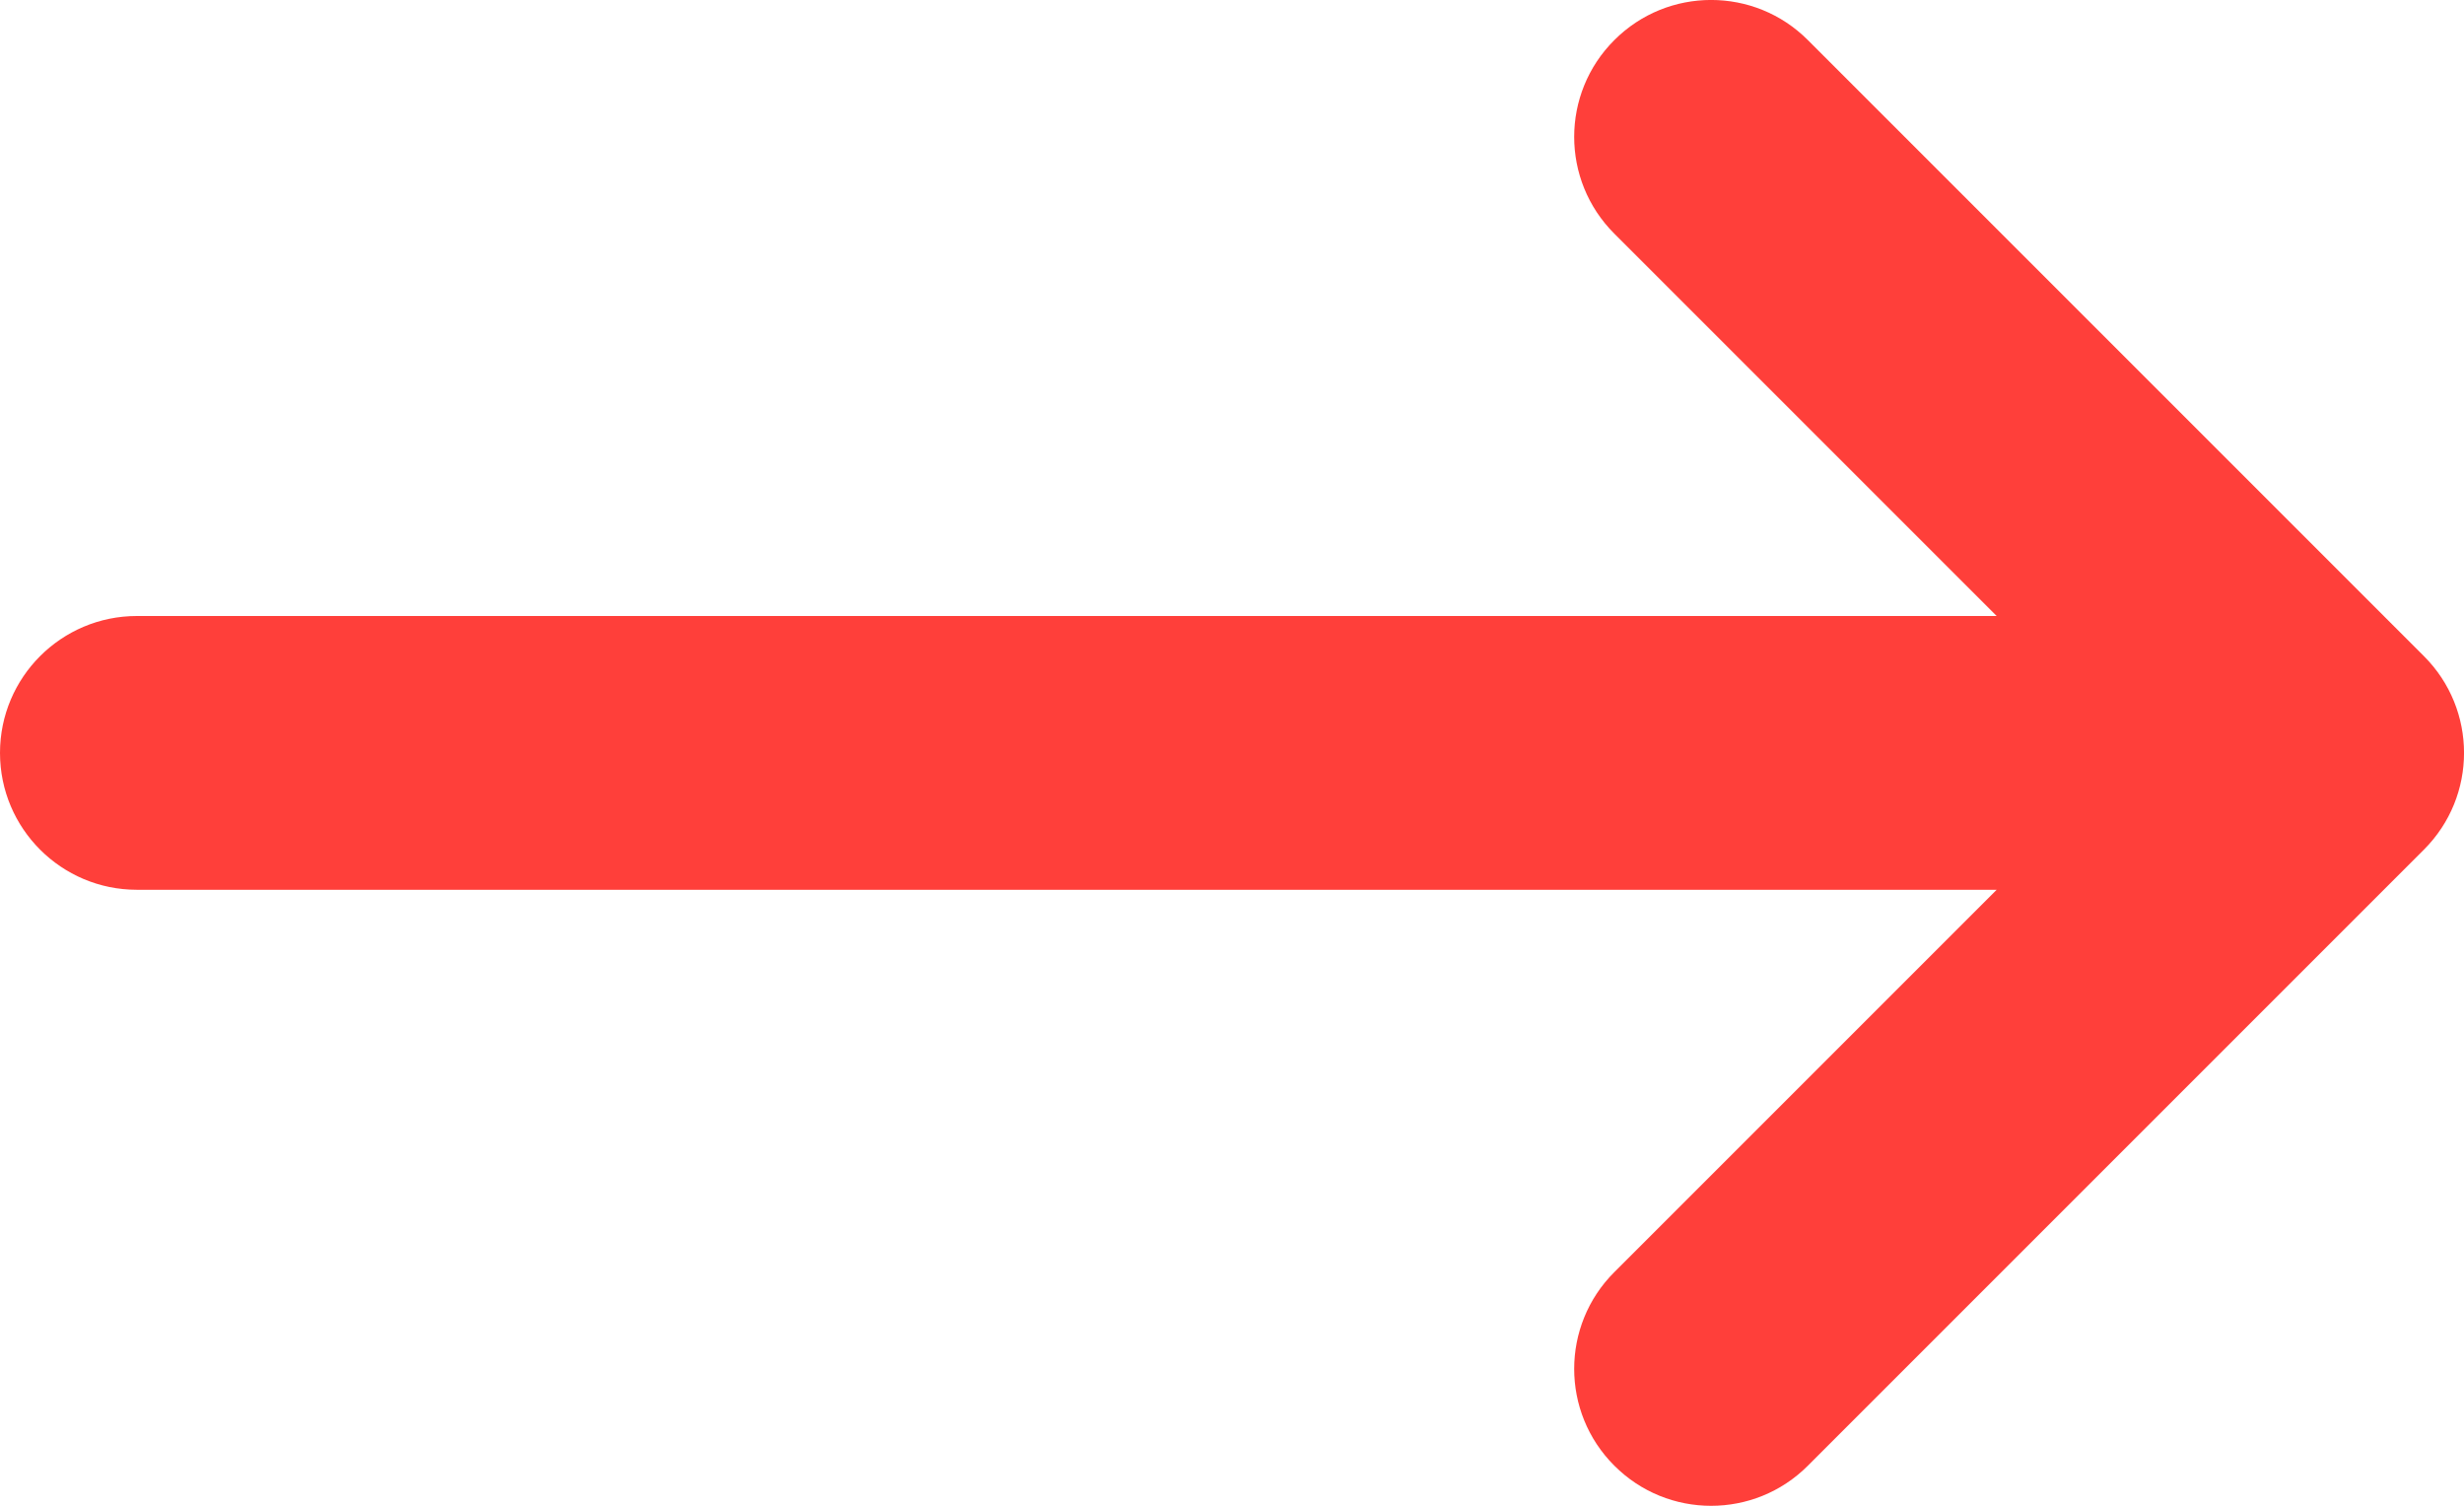
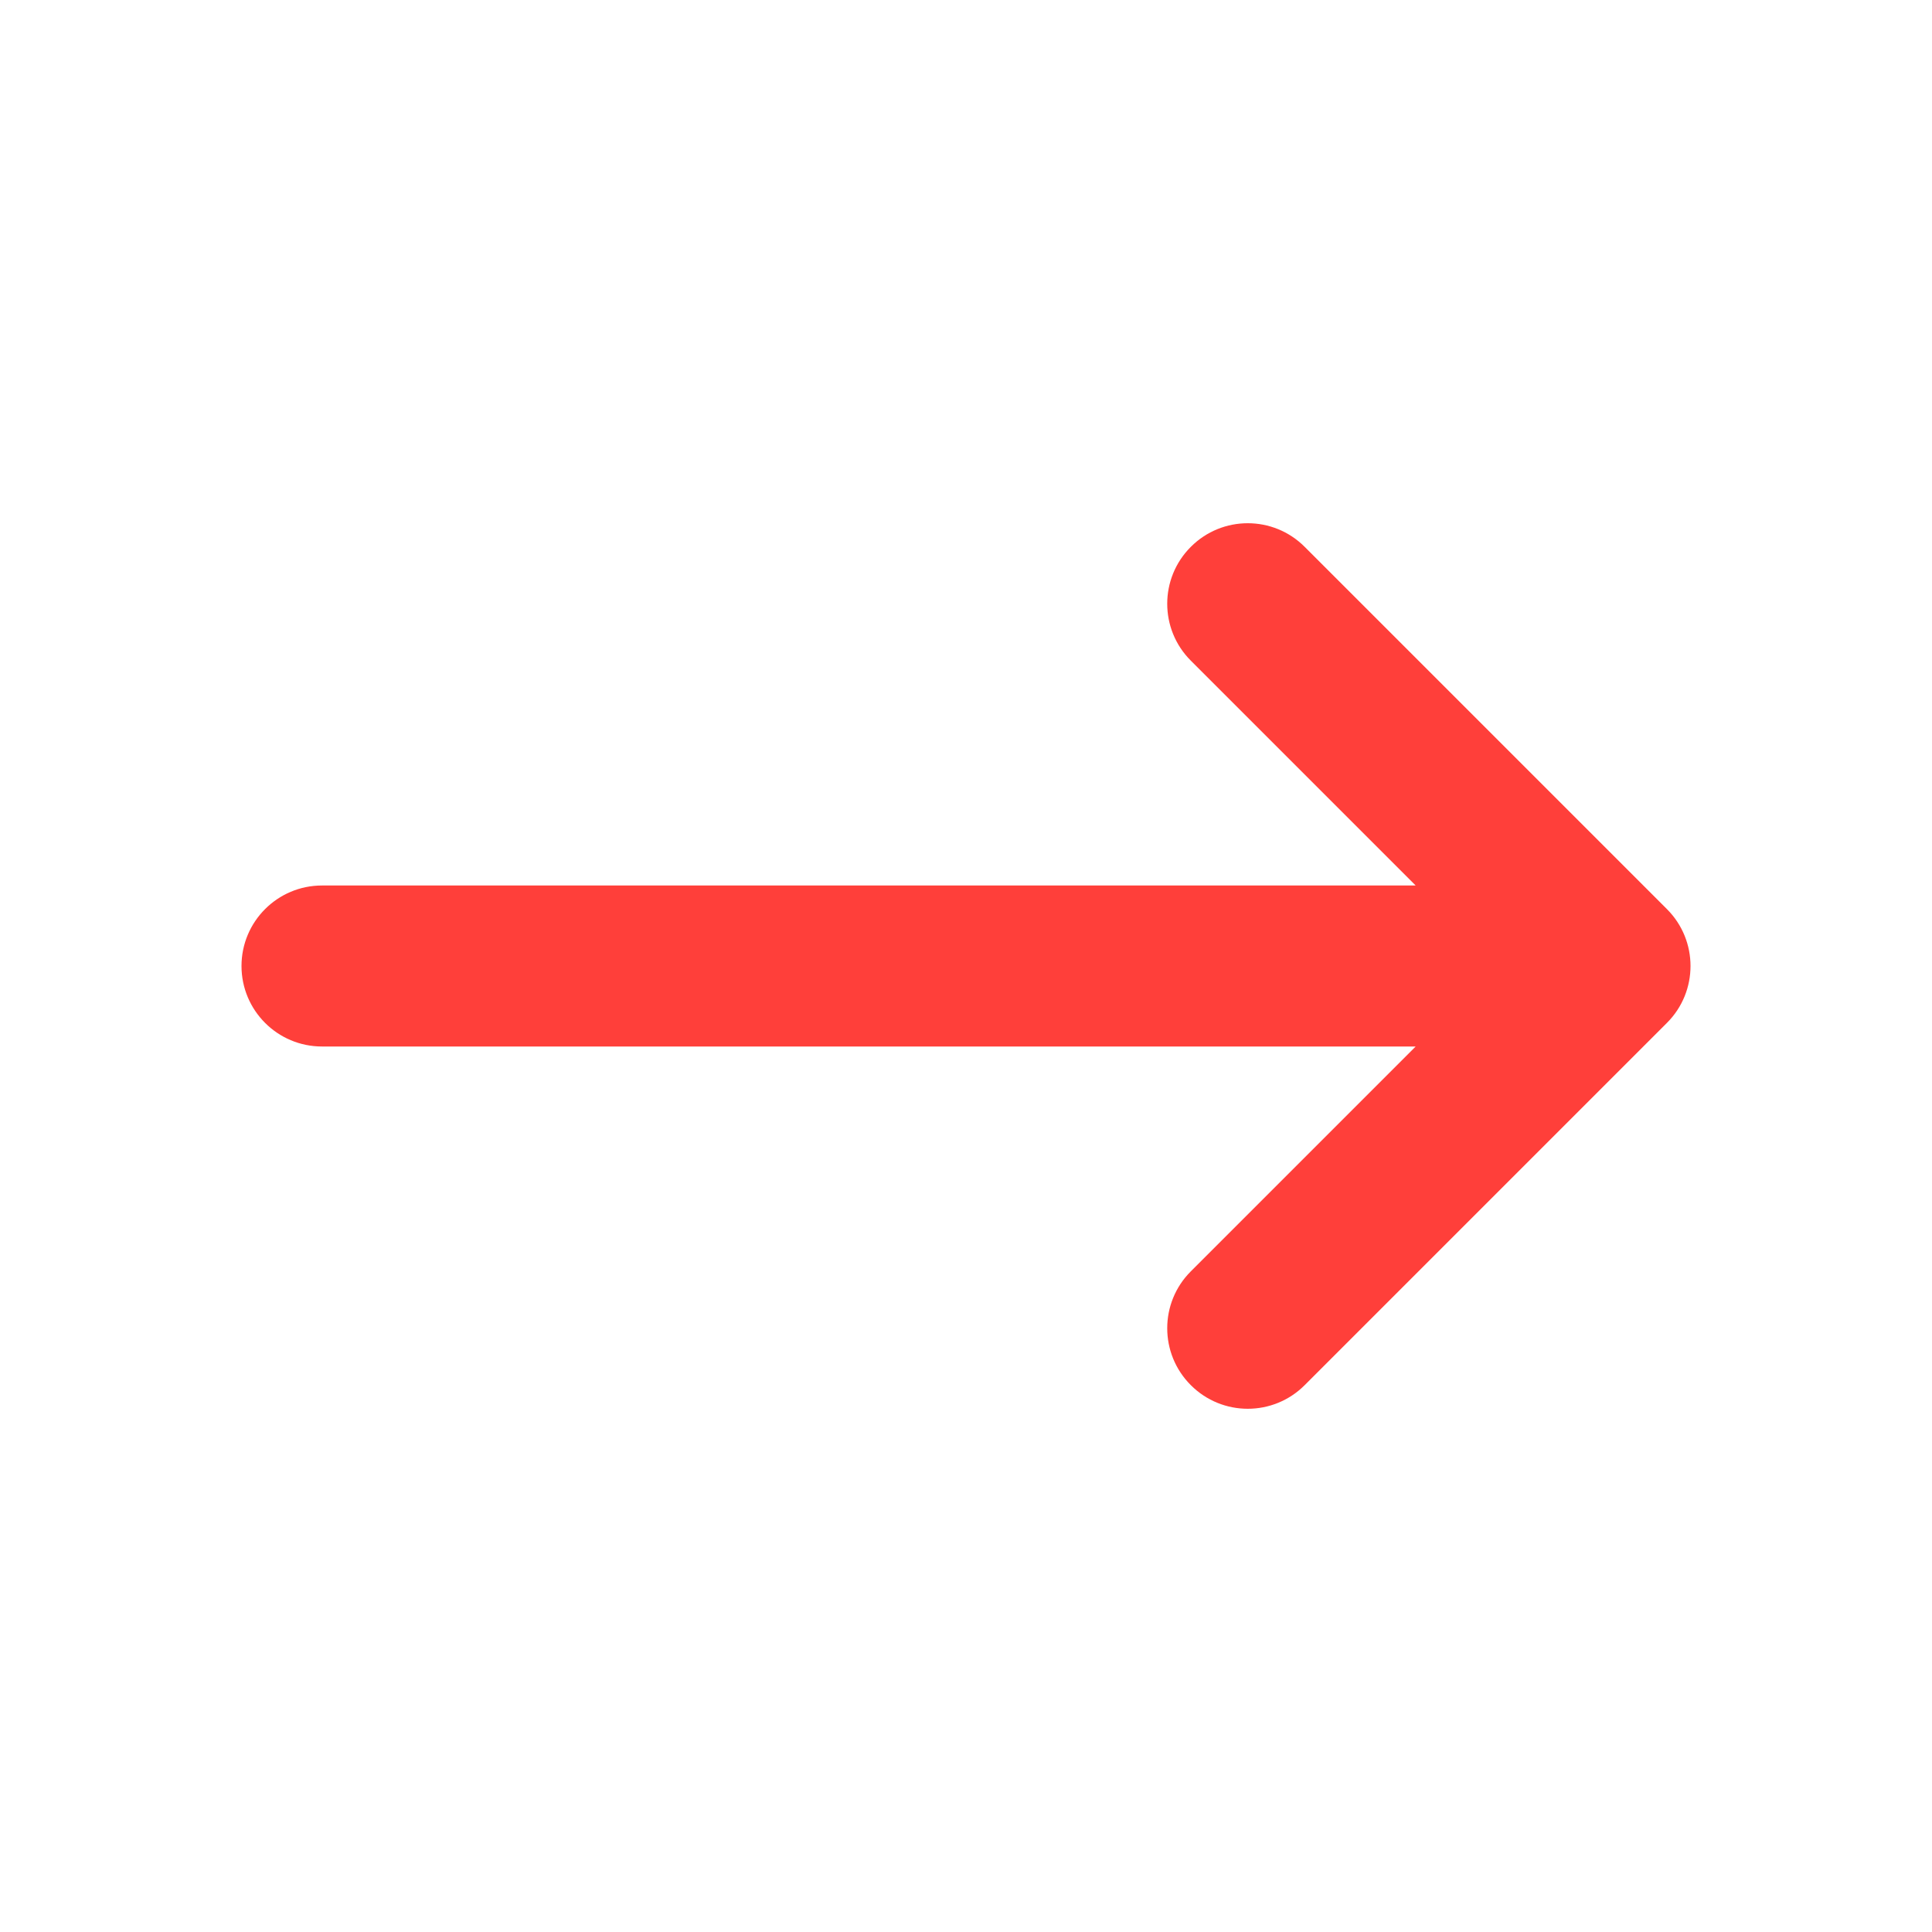
- <svg xmlns="http://www.w3.org/2000/svg" viewBox="0 0 18 11" width="18" height="11" fill="none" customFrame="#000000">
-   <path id="Line (Stroke)" d="M11.793 0.293C12.183 -0.098 12.817 -0.098 13.207 0.293L17.707 4.793C18.098 5.183 18.098 5.817 17.707 6.207L13.207 10.707C12.817 11.098 12.183 11.098 11.793 10.707C11.402 10.317 11.402 9.683 11.793 9.293L14.586 6.5L1 6.5C0.448 6.5 0 6.052 0 5.5C0 4.948 0.448 4.5 1 4.5L14.586 4.5L11.793 1.707C11.402 1.317 11.402 0.683 11.793 0.293Z" fill="rgb(255,63,58)" fill-rule="evenodd" />
+ <svg xmlns="http://www.w3.org/2000/svg" viewBox="0 0 24 24" width="24" height="24" fill="none" customFrame="#000000">
+   <rect id="Right" width="24" height="24" x="0" y="0" />
+   <path id="Line (Stroke)" d="M14.793 6.793C15.183 6.402 15.817 6.402 16.207 6.793L20.707 11.293C21.098 11.683 21.098 12.317 20.707 12.707L16.207 17.207C15.817 17.598 15.183 17.598 14.793 17.207C14.402 16.817 14.402 16.183 14.793 15.793L17.586 13L4 13C3.448 13 3 12.552 3 12C3 11.448 3.448 11 4 11L17.586 11L14.793 8.207C14.402 7.817 14.402 7.183 14.793 6.793Z" fill="rgb(255,63,58)" fill-rule="evenodd" />
</svg>
